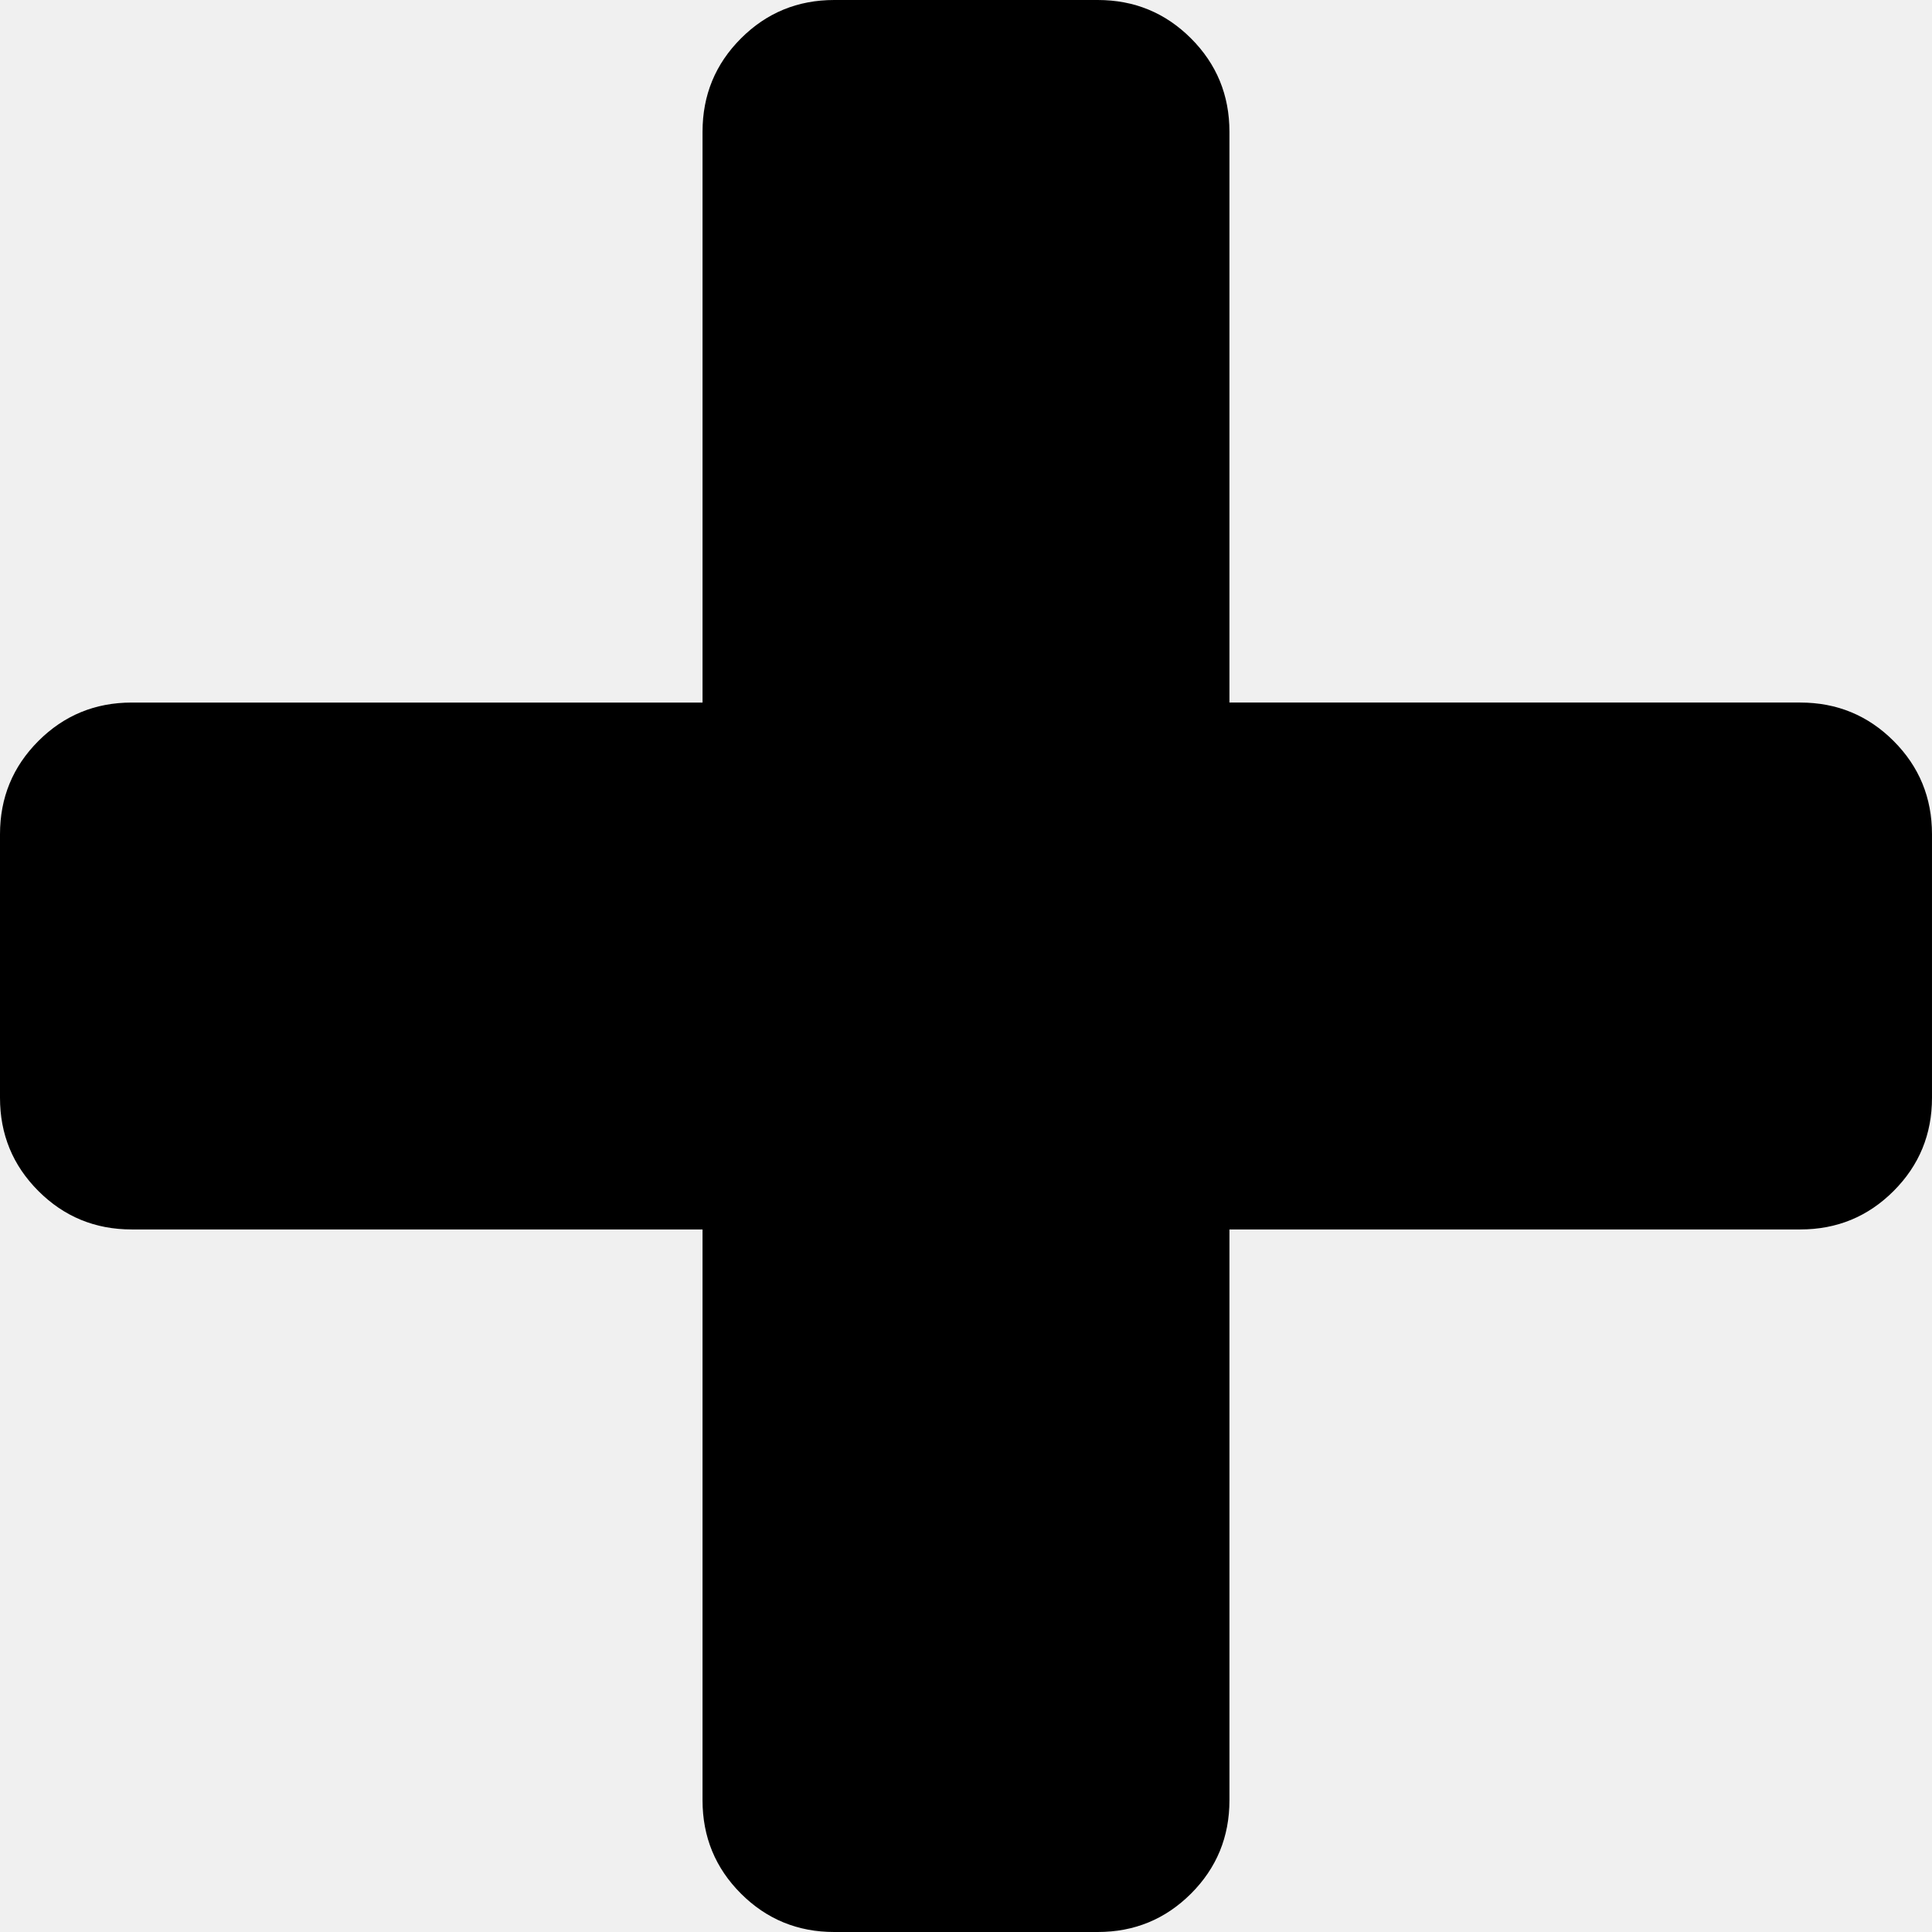
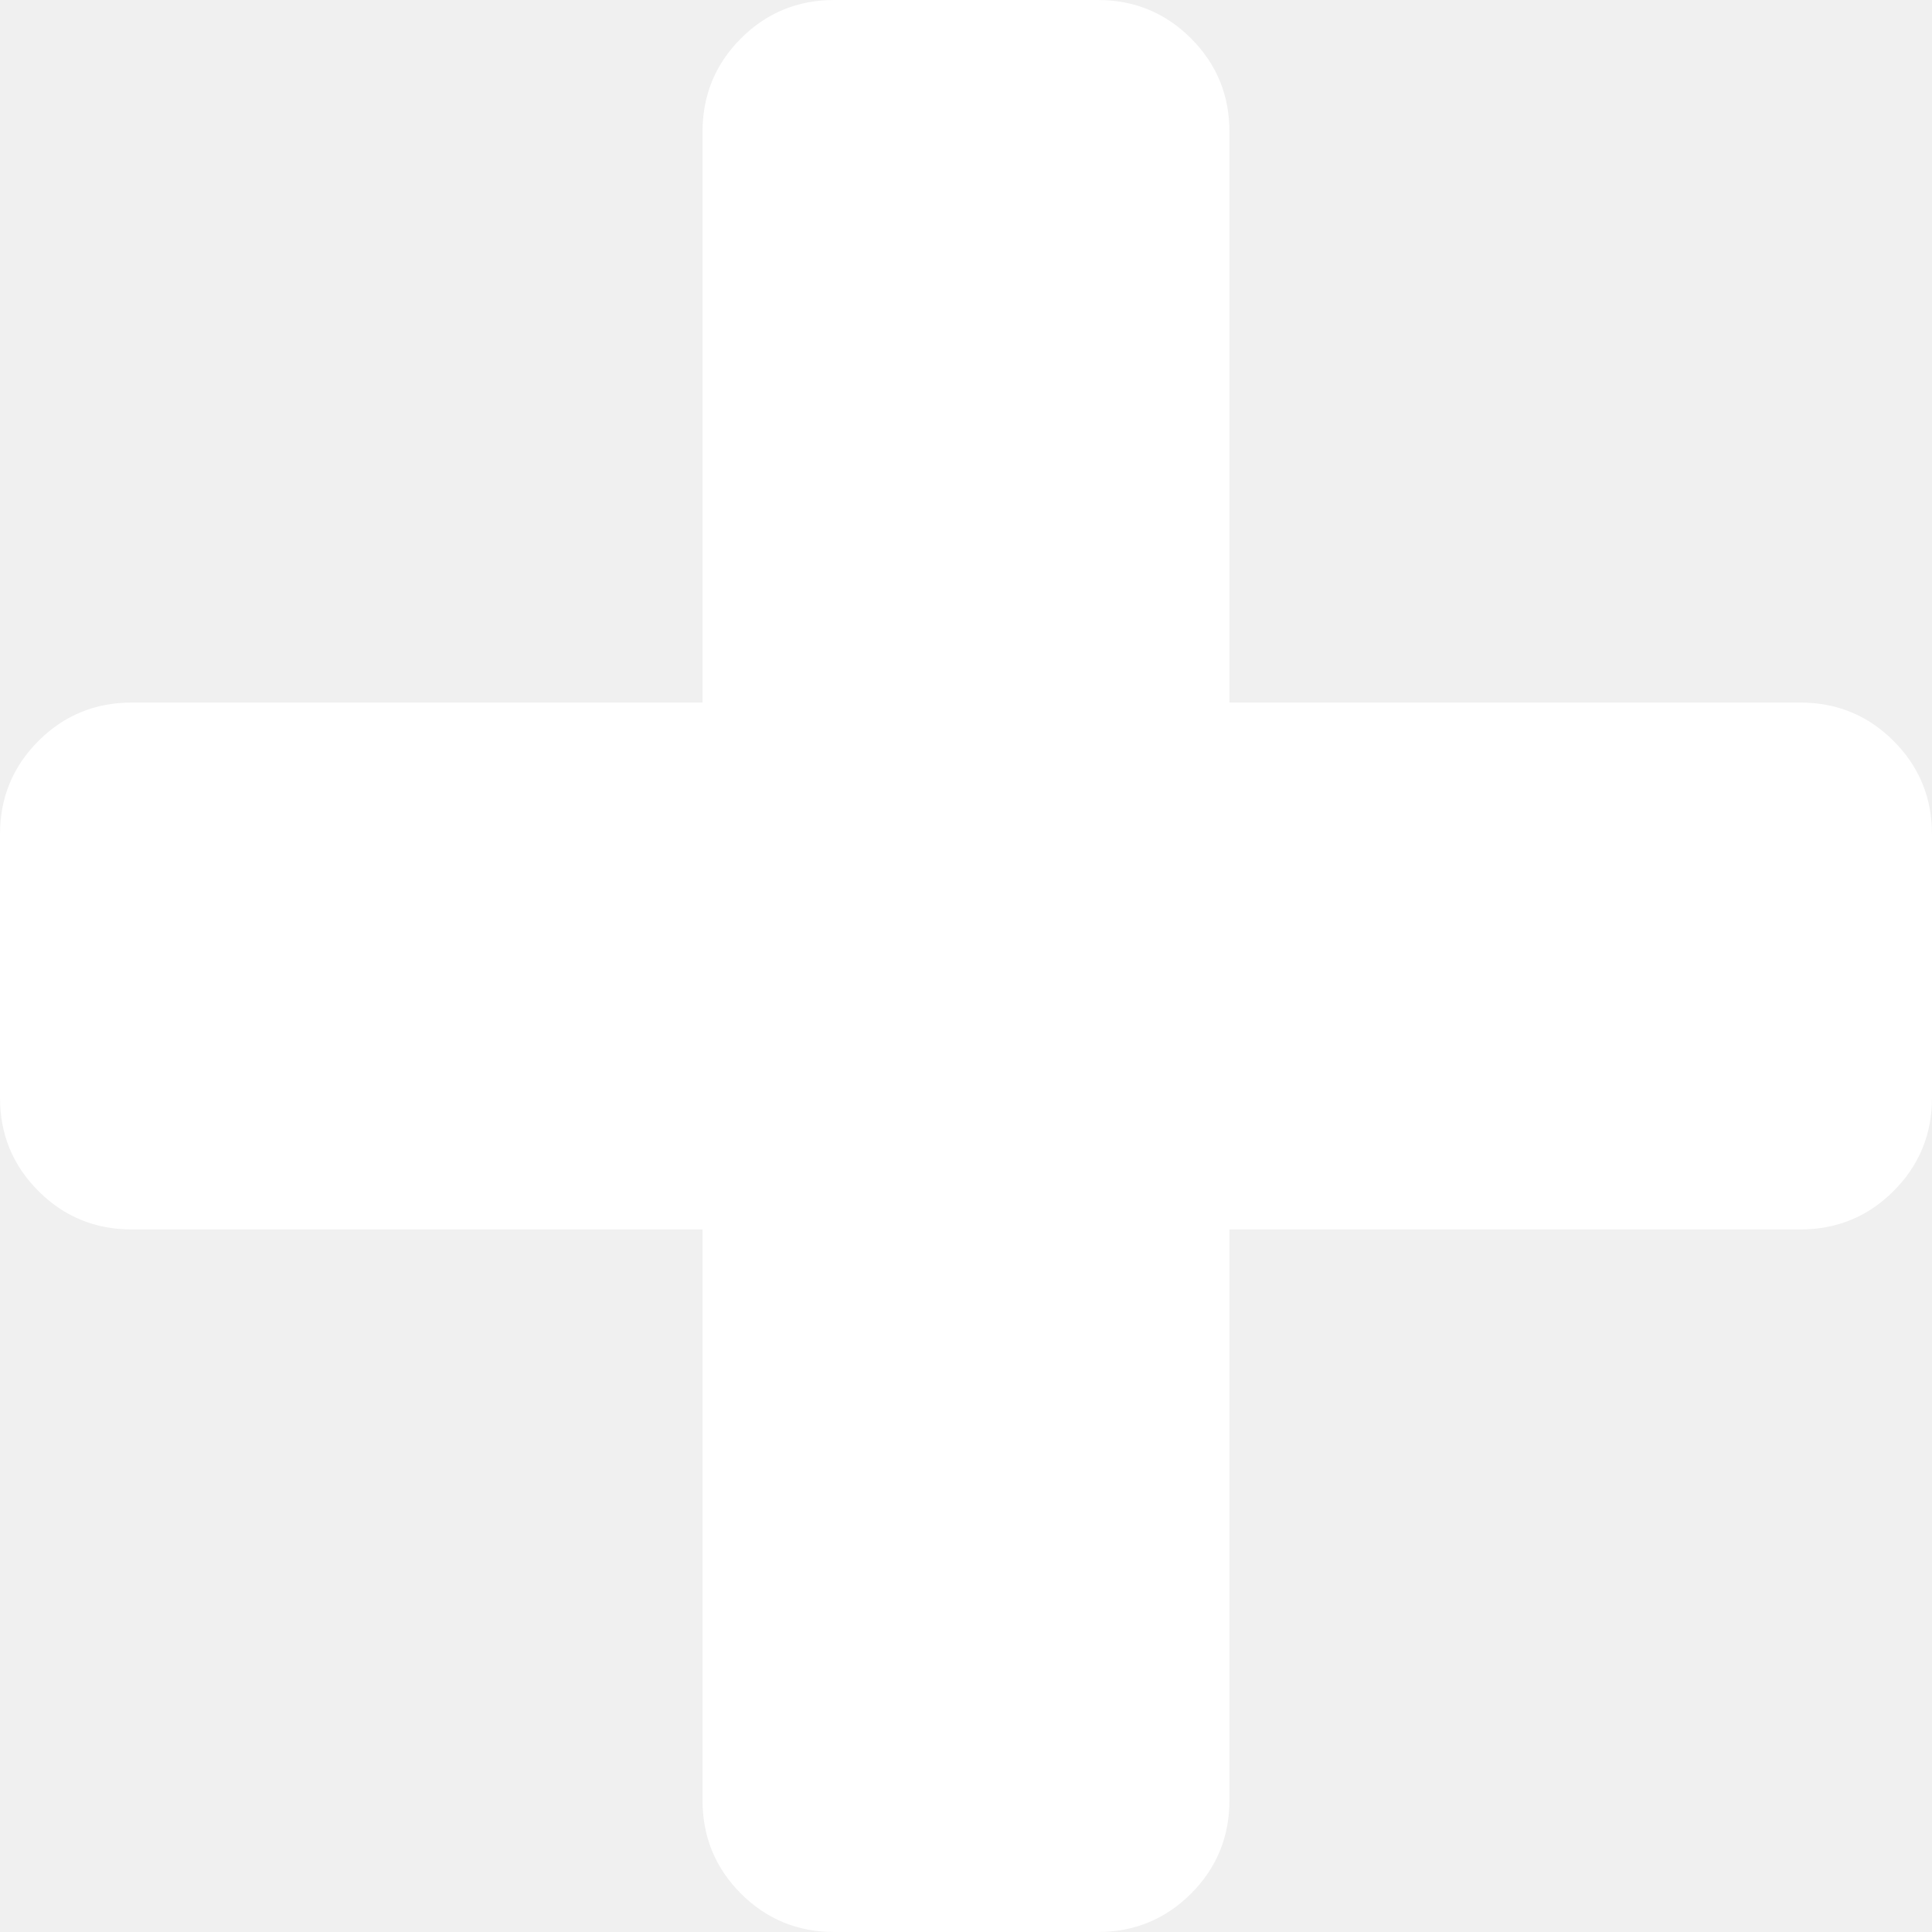
<svg xmlns="http://www.w3.org/2000/svg" version="1.1" id="Capa_1" x="0px" y="0px" width="401.994px" height="401.994px" viewBox="0 0 401.994 401.994" style="enable-background:new 0 0 401.994 401.994;" xml:space="preserve">
  <g>
-     <path d="M394,154.175c-5.331-5.33-11.806-7.994-19.417-7.994H255.811V27.406c0-7.611-2.666-14.084-7.994-19.414   C242.488,2.666,236.02,0,228.398,0h-54.812c-7.612,0-14.084,2.663-19.414,7.993c-5.33,5.33-7.994,11.803-7.994,19.414v118.775   H27.407c-7.611,0-14.084,2.664-19.414,7.994S0,165.973,0,173.589v54.819c0,7.618,2.662,14.086,7.992,19.411   c5.33,5.332,11.803,7.994,19.414,7.994h118.771V374.59c0,7.611,2.664,14.089,7.994,19.417c5.33,5.325,11.802,7.987,19.414,7.987   h54.816c7.617,0,14.086-2.662,19.417-7.987c5.332-5.331,7.994-11.806,7.994-19.417V255.813h118.77   c7.618,0,14.089-2.662,19.417-7.994c5.329-5.325,7.994-11.793,7.994-19.411v-54.819C401.991,165.973,399.332,159.502,394,154.175z" />
+     <path d="M394,154.175c-5.331-5.33-11.806-7.994-19.417-7.994H255.811V27.406c0-7.611-2.666-14.084-7.994-19.414   C242.488,2.666,236.02,0,228.398,0h-54.812c-7.612,0-14.084,2.663-19.414,7.993c-5.33,5.33-7.994,11.803-7.994,19.414v118.775   H27.407c-7.611,0-14.084,2.664-19.414,7.994S0,165.973,0,173.589v54.819c0,7.618,2.662,14.086,7.992,19.411   c5.33,5.332,11.803,7.994,19.414,7.994h118.771V374.59c0,7.611,2.664,14.089,7.994,19.417c5.33,5.325,11.802,7.987,19.414,7.987   h54.816c7.617,0,14.086-2.662,19.417-7.987c5.332-5.331,7.994-11.806,7.994-19.417V255.813h118.77   c7.618,0,14.089-2.662,19.417-7.994c5.329-5.325,7.994-11.793,7.994-19.411v-54.819C401.991,165.973,399.332,159.502,394,154.175z" style="fill:white;" />
  </g>
  <g>
</g>
  <g>
</g>
  <g>
</g>
  <g>
</g>
  <g>
</g>
  <g>
</g>
  <g>
</g>
  <g>
</g>
  <g>
</g>
  <g>
</g>
  <g>
</g>
  <g>
</g>
  <g>
</g>
  <g>
</g>
  <g>
</g>
</svg>
